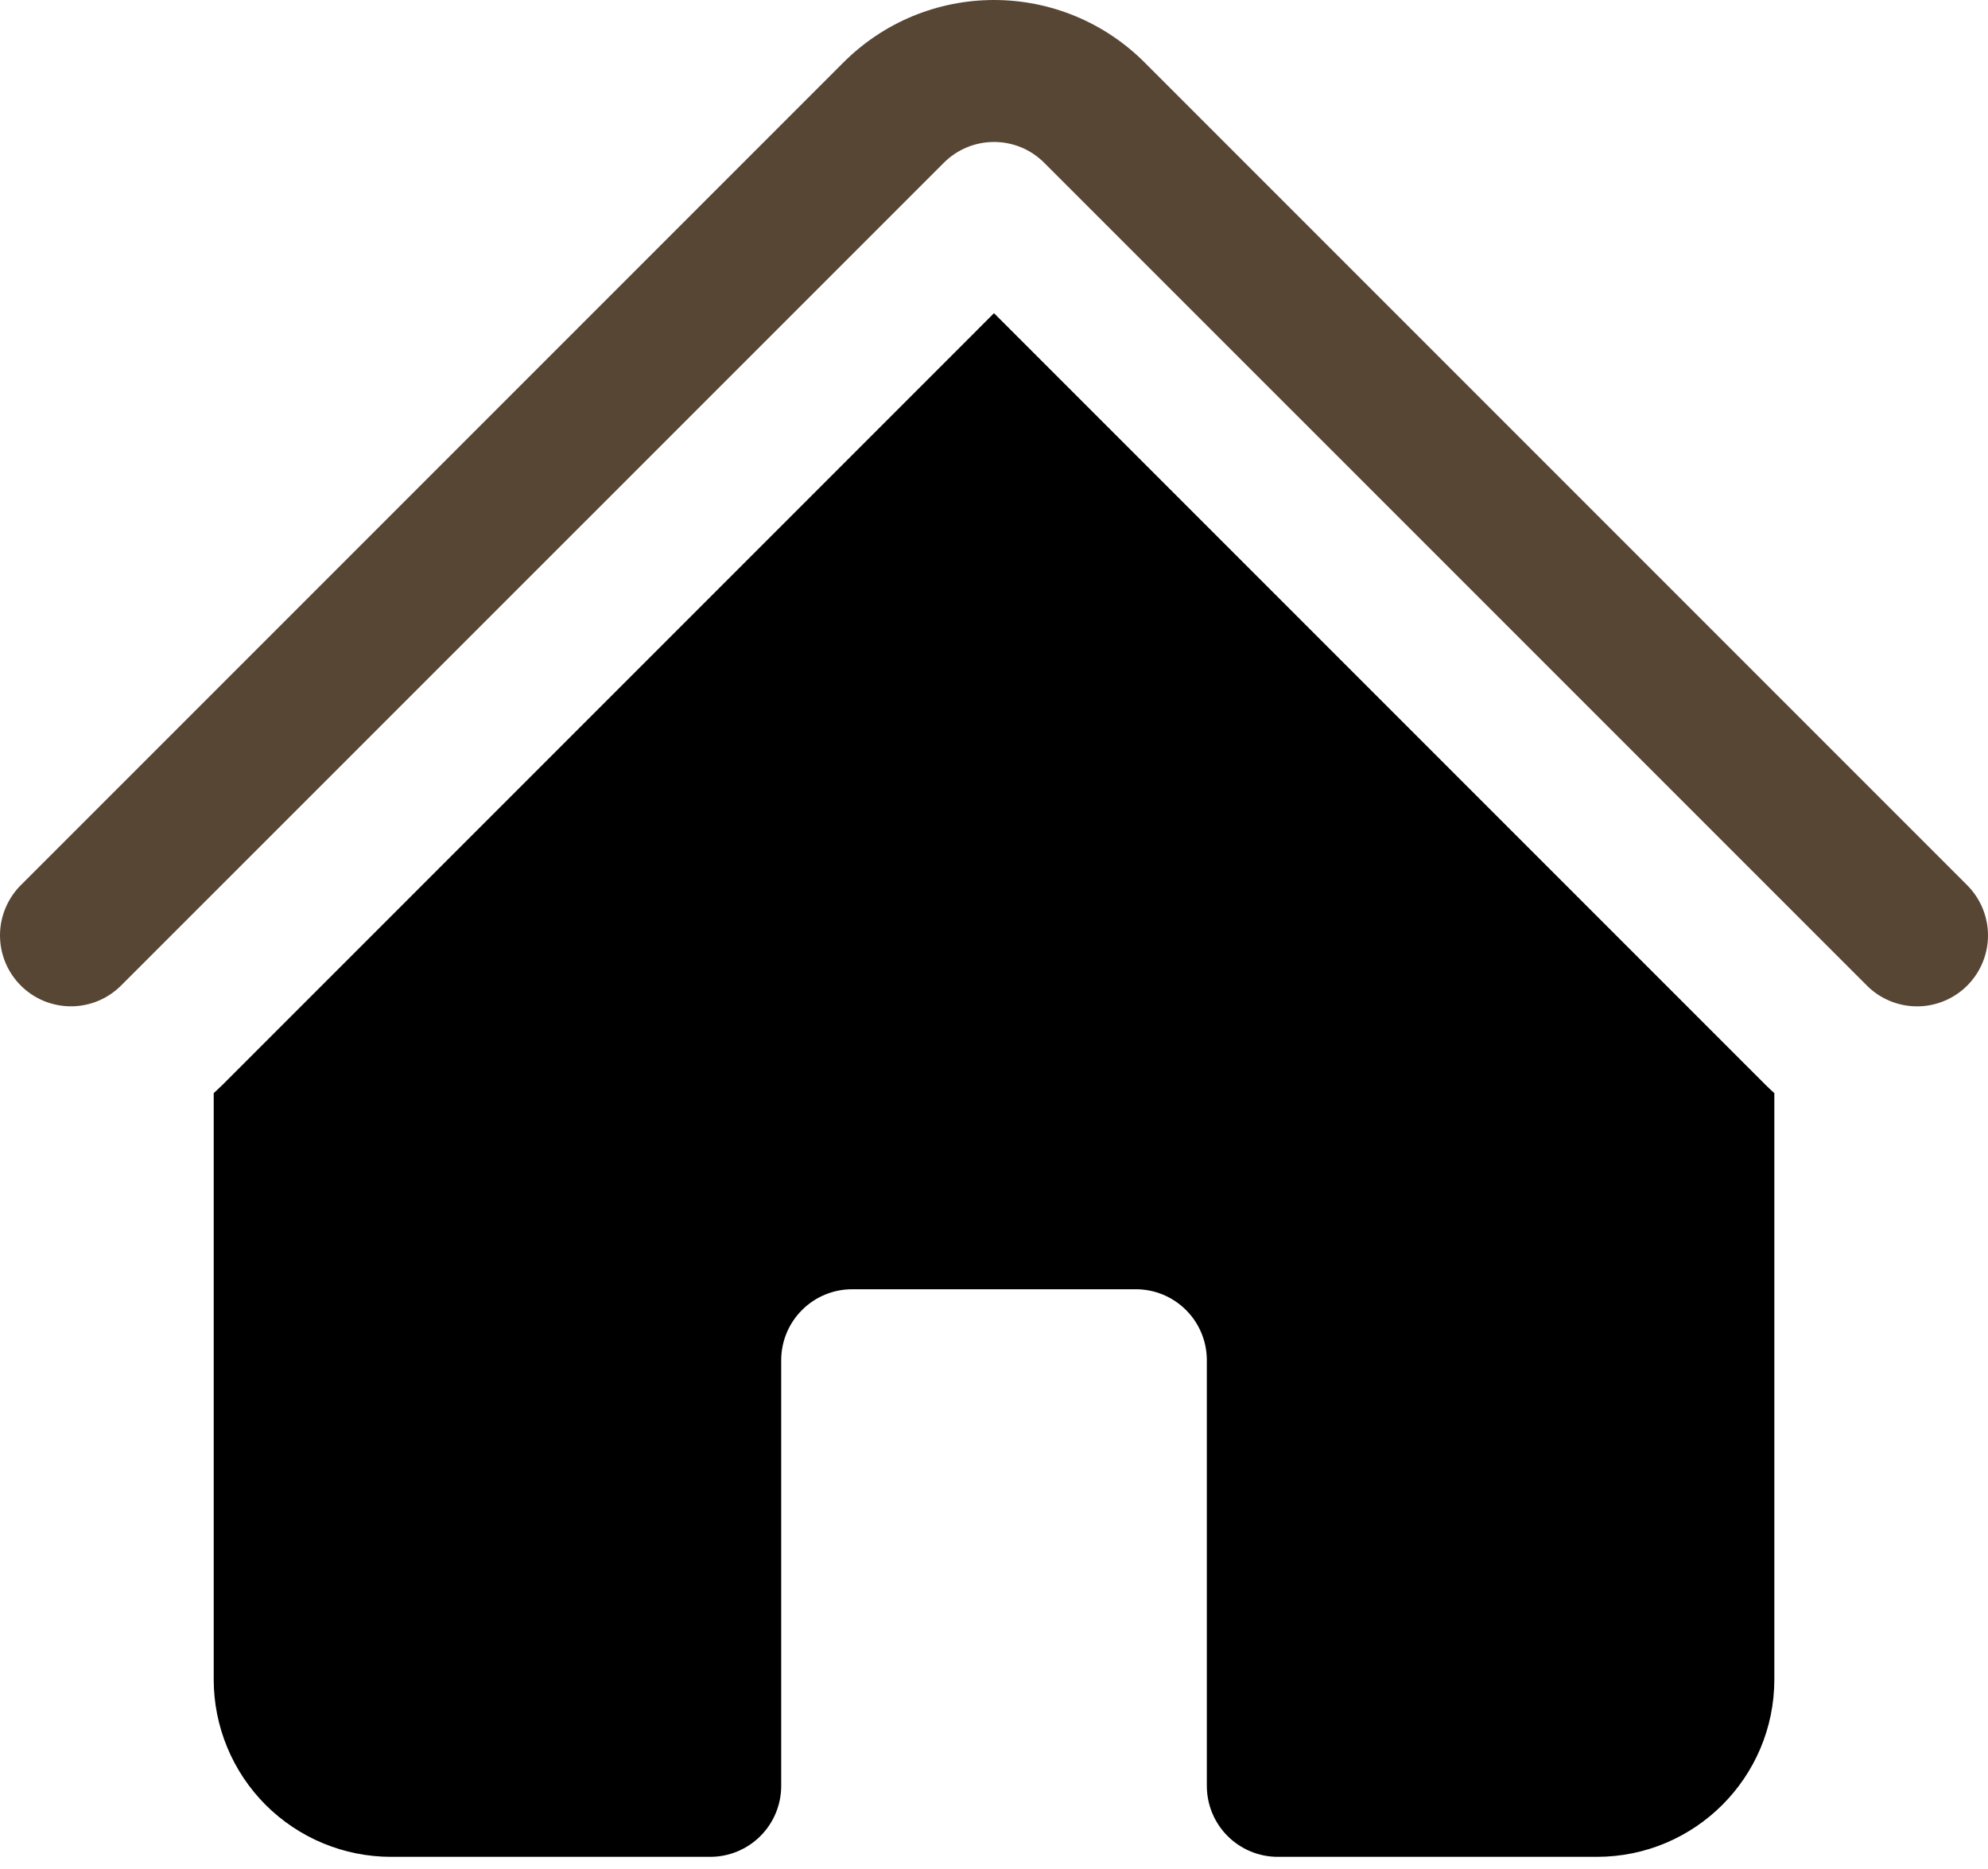
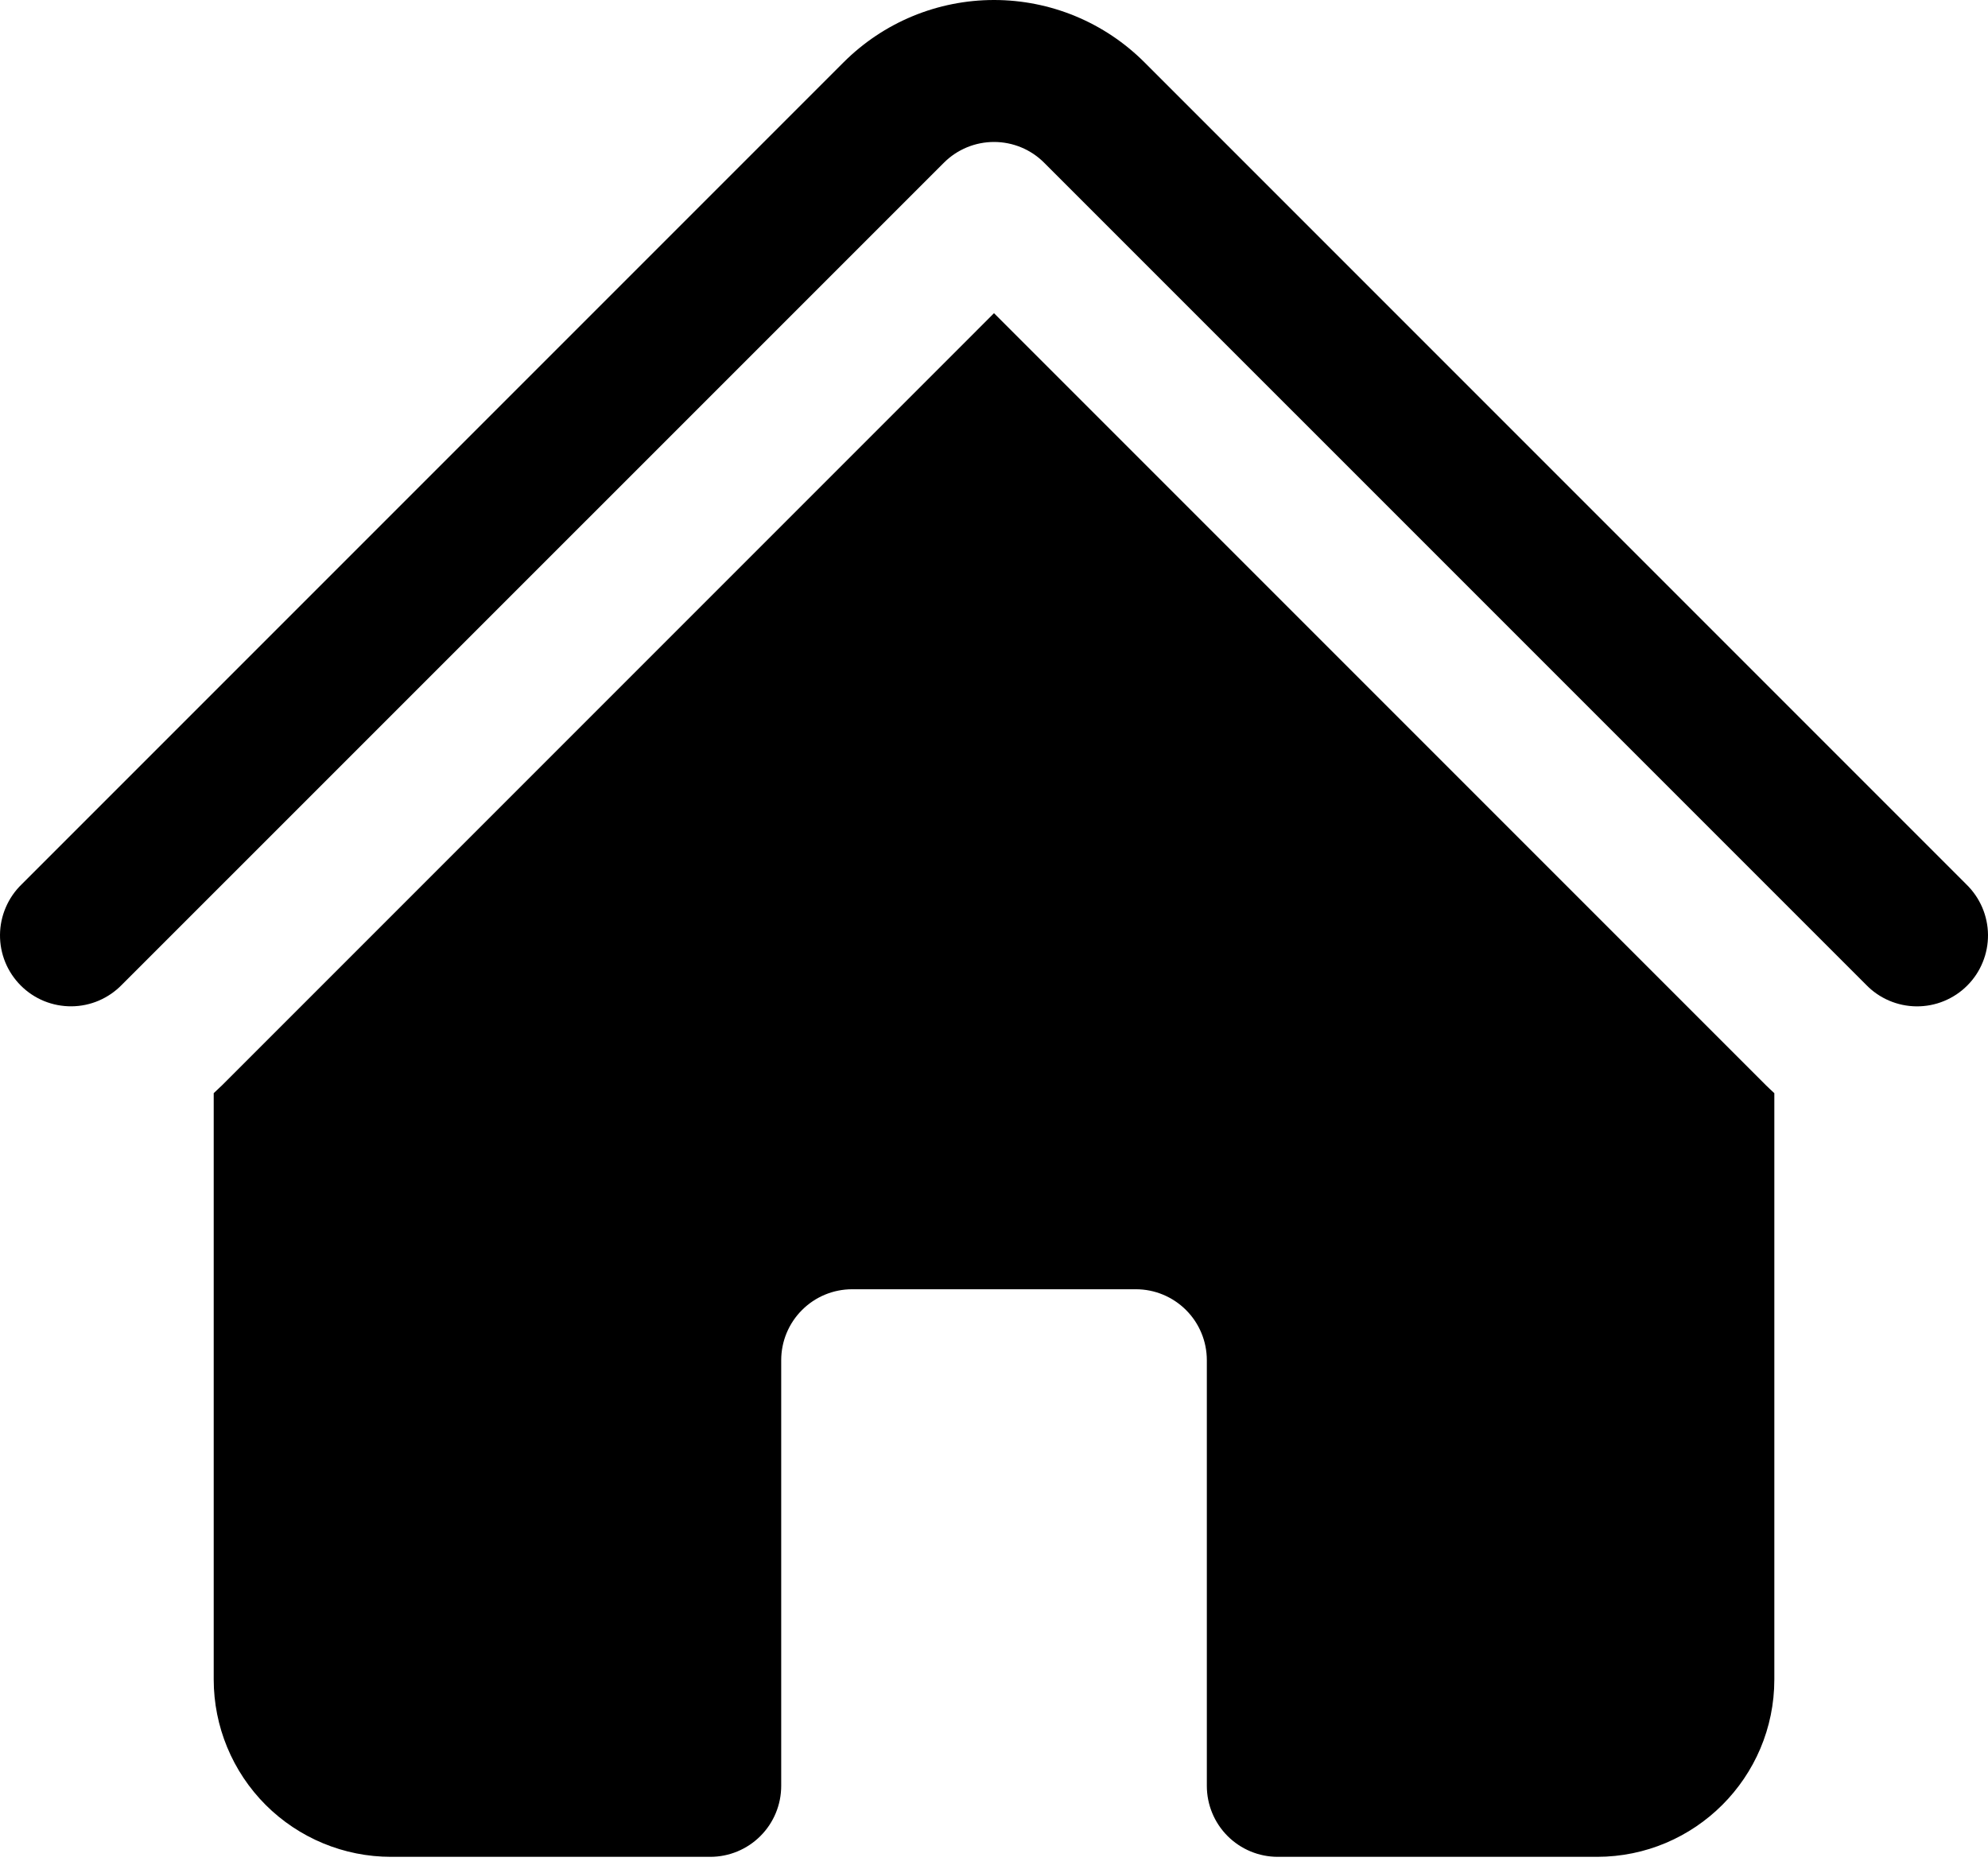
<svg xmlns="http://www.w3.org/2000/svg" width="50" height="47" viewBox="0 0 50 47" fill="none">
-   <path d="M23.74 4.092C24.074 3.757 24.528 3.57 25.001 3.57C25.473 3.57 25.927 3.757 26.261 4.092L46.933 24.763C47.098 24.934 47.295 25.07 47.513 25.163C47.73 25.256 47.964 25.305 48.201 25.307C48.438 25.309 48.673 25.264 48.892 25.174C49.111 25.084 49.311 24.952 49.478 24.784C49.645 24.617 49.778 24.418 49.867 24.198C49.957 23.979 50.002 23.744 50 23.507C49.998 23.27 49.948 23.036 49.855 22.819C49.761 22.601 49.625 22.404 49.455 22.239L28.785 1.568C28.288 1.071 27.698 0.676 27.049 0.407C26.399 0.138 25.703 0 25.001 0C24.298 0 23.602 0.138 22.952 0.407C22.303 0.676 21.713 1.071 21.216 1.568L0.544 22.239C0.374 22.404 0.238 22.601 0.145 22.819C0.051 23.037 0.002 23.271 6.02038e-05 23.508C-0.002 23.744 0.043 23.979 0.133 24.199C0.223 24.418 0.356 24.617 0.523 24.784C0.691 24.952 0.89 25.084 1.109 25.174C1.329 25.263 1.564 25.308 1.8 25.306C2.037 25.304 2.271 25.255 2.489 25.161C2.707 25.067 2.903 24.931 3.068 24.761L23.74 4.092Z" fill="#584635" />
+   <path d="M23.74 4.092C24.074 3.757 24.528 3.57 25.001 3.57C25.473 3.57 25.927 3.757 26.261 4.092L46.933 24.763C47.098 24.934 47.295 25.07 47.513 25.163C47.73 25.256 47.964 25.305 48.201 25.307C48.438 25.309 48.673 25.264 48.892 25.174C49.111 25.084 49.311 24.952 49.478 24.784C49.645 24.617 49.778 24.418 49.867 24.198C49.957 23.979 50.002 23.744 50 23.507C49.998 23.27 49.948 23.036 49.855 22.819C49.761 22.601 49.625 22.404 49.455 22.239L28.785 1.568C28.288 1.071 27.698 0.676 27.049 0.407C26.399 0.138 25.703 0 25.001 0C24.298 0 23.602 0.138 22.952 0.407C22.303 0.676 21.713 1.071 21.216 1.568L0.544 22.239C0.374 22.404 0.238 22.601 0.145 22.819C0.051 23.037 0.002 23.271 6.02038e-05 23.508C-0.002 23.744 0.043 23.979 0.133 24.199C0.223 24.418 0.356 24.617 0.523 24.784C0.691 24.952 0.89 25.084 1.109 25.174C1.329 25.263 1.564 25.308 1.8 25.306C2.037 25.304 2.271 25.255 2.489 25.161C2.707 25.067 2.903 24.931 3.068 24.761L23.74 4.092Z" fill="currentColor" />
  <path d="M25 7.876L44.409 27.285C44.48 27.355 44.553 27.423 44.626 27.49V42.234C44.626 44.696 42.627 46.694 40.165 46.694H32.137C31.663 46.694 31.21 46.506 30.875 46.171C30.541 45.837 30.353 45.383 30.353 44.91V34.205C30.353 33.732 30.165 33.278 29.83 32.944C29.495 32.609 29.042 32.421 28.569 32.421H21.432C20.959 32.421 20.505 32.609 20.171 32.944C19.836 33.278 19.648 33.732 19.648 34.205V44.91C19.648 45.383 19.46 45.837 19.125 46.171C18.791 46.506 18.337 46.694 17.864 46.694H9.835C8.652 46.694 7.518 46.224 6.681 45.388C5.845 44.551 5.375 43.416 5.375 42.234V27.49L5.592 27.285L25 7.876Z" fill="currentColor" />
</svg>
